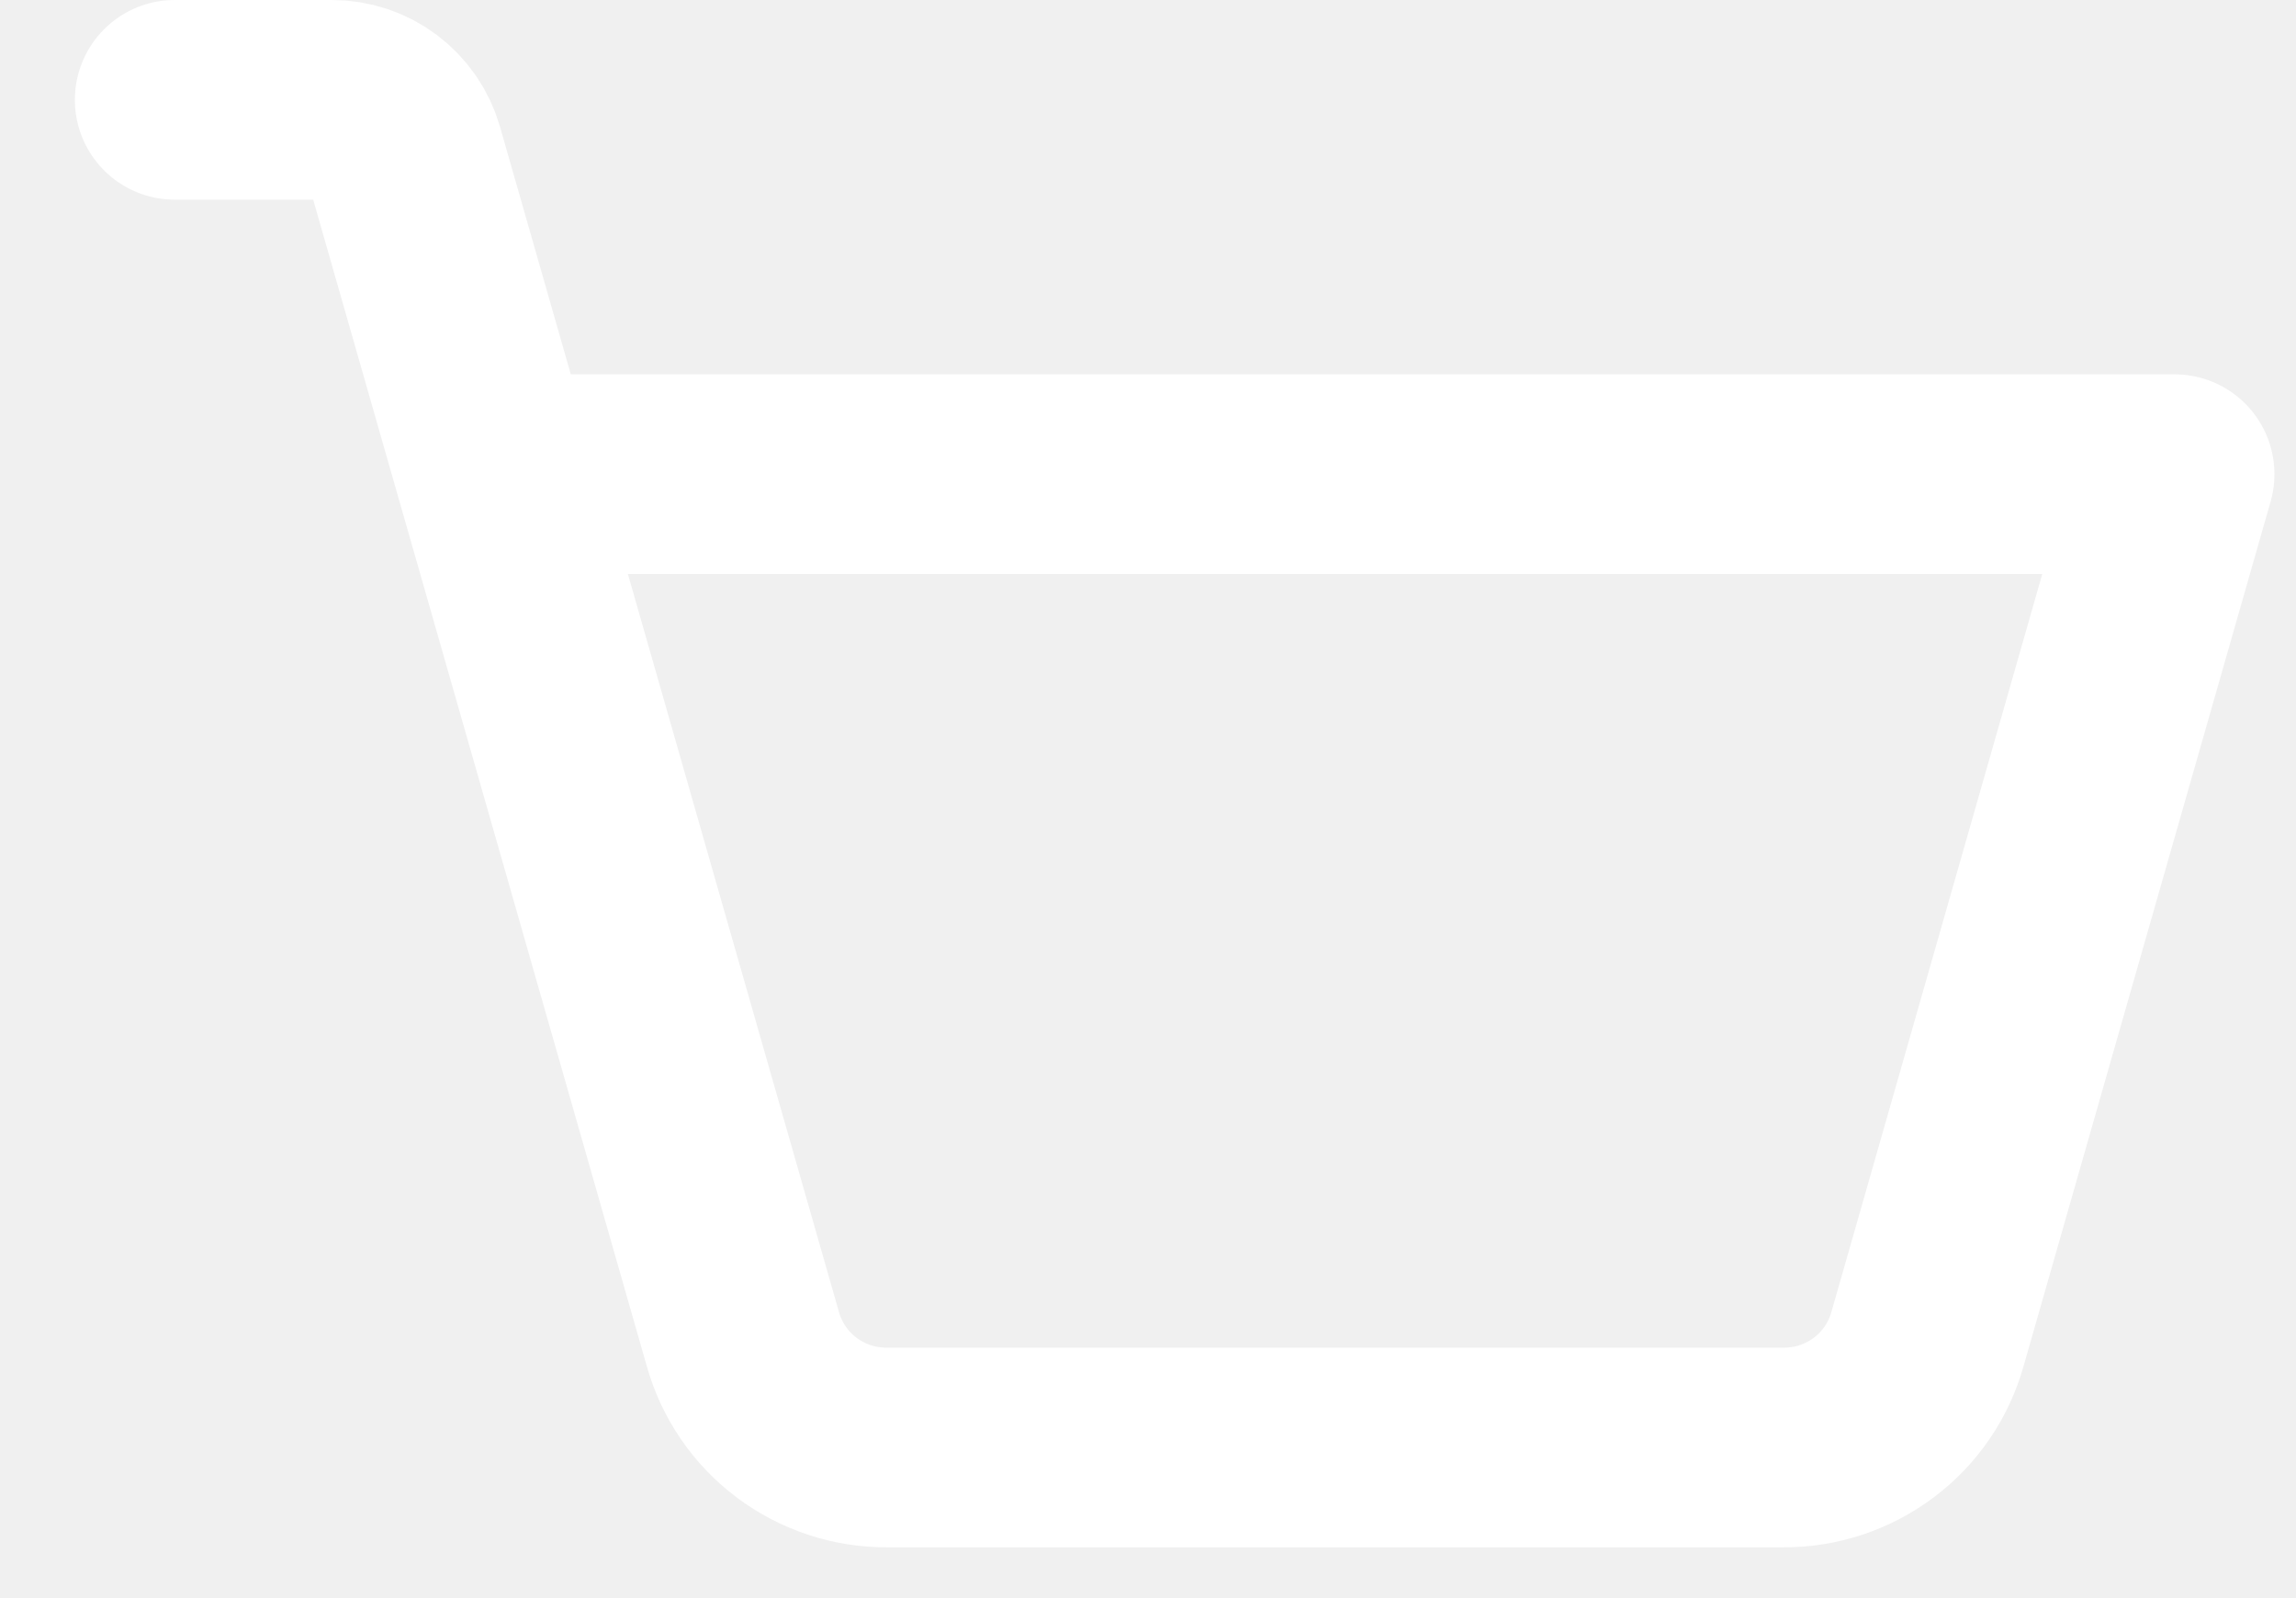
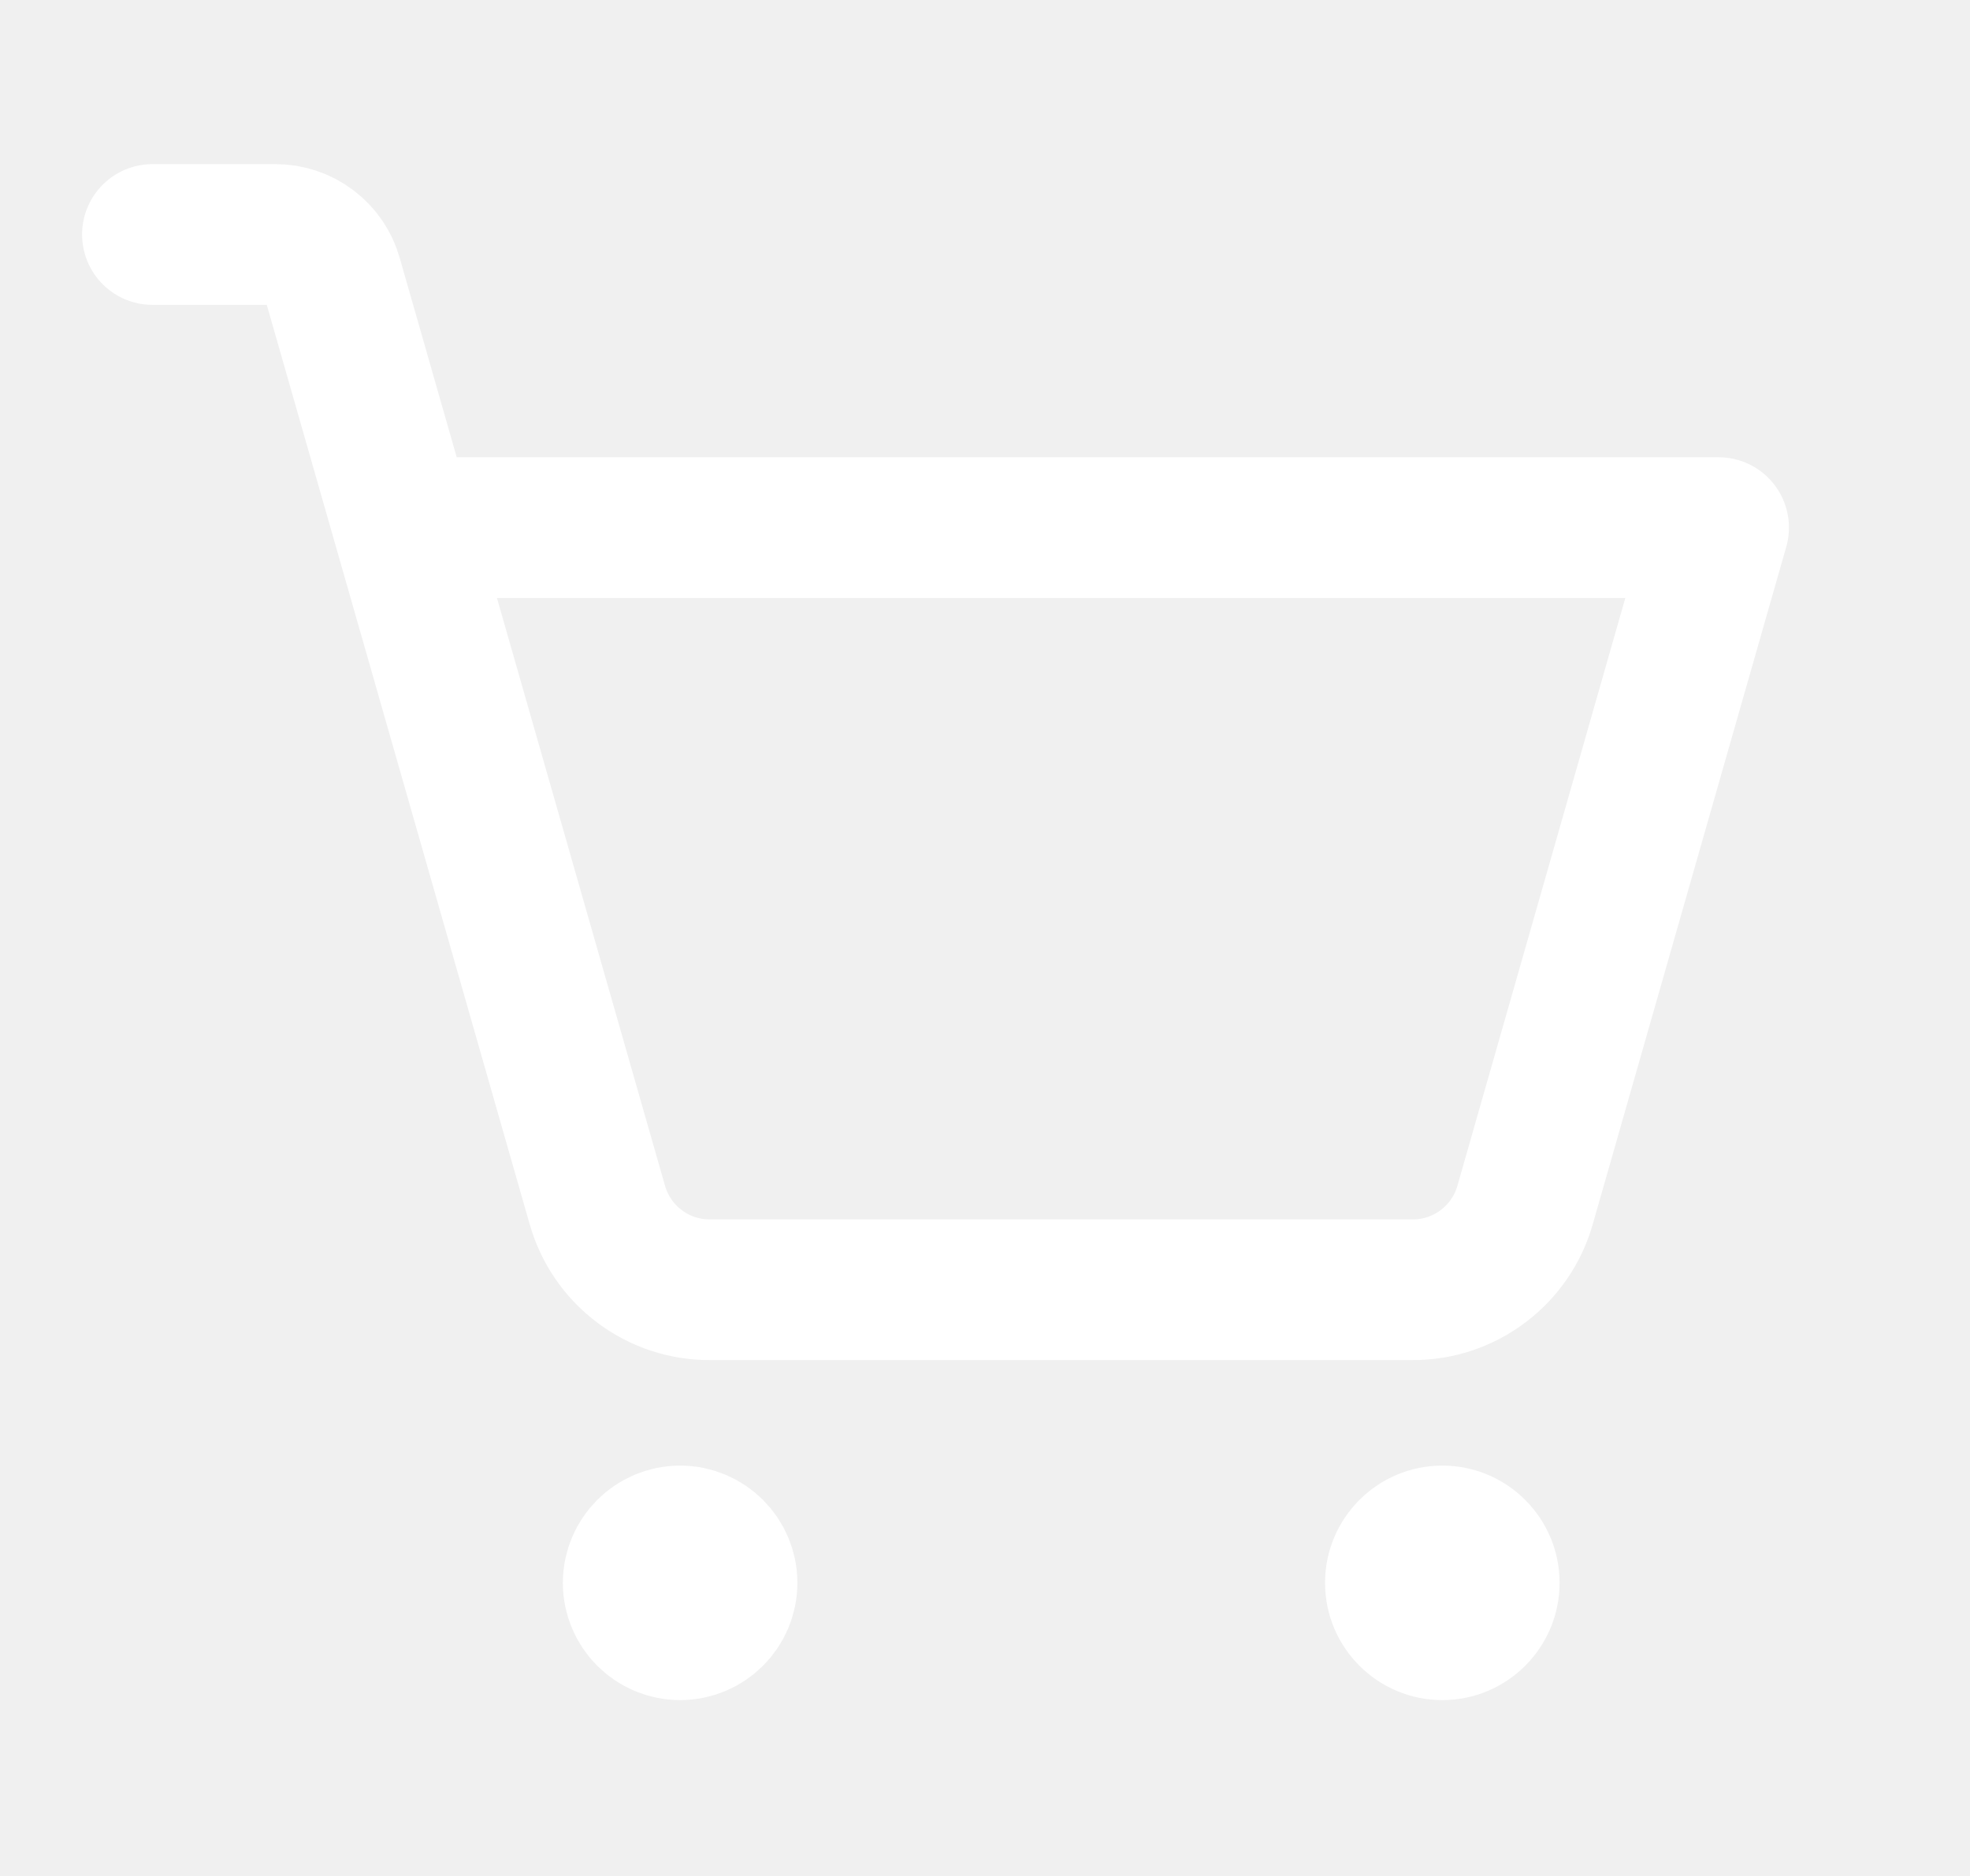
- <svg xmlns="http://www.w3.org/2000/svg" width="23" height="16" viewBox="0 0 23 16" fill="none">
-   <path d="M4.966 4.75H21.784L19.309 13.412C19.221 13.727 19.032 14.004 18.771 14.2C18.51 14.396 18.192 14.502 17.866 14.5H8.884C8.558 14.502 8.24 14.396 7.979 14.2C7.718 14.004 7.529 13.727 7.441 13.412L4.047 1.544C4.002 1.387 3.907 1.249 3.777 1.151C3.647 1.053 3.488 1 3.325 1H1.75" stroke="white" stroke-width="2" stroke-linecap="round" stroke-linejoin="round" />
+ <svg xmlns="http://www.w3.org/2000/svg" width="21" height="20" viewBox="0 0 21 20" fill="none">
+   <path d="M7.75 16.875C7.75 17.151 7.526 17.375 7.25 17.375C6.974 17.375 6.75 17.151 6.75 16.875C6.75 16.599 6.974 16.375 7.25 16.375C7.526 16.375 7.75 16.599 7.75 16.875Z" fill="white" stroke="white" stroke-width="1.5" />
+   <path d="M15.375 18.125C16.065 18.125 16.625 17.565 16.625 16.875C16.625 16.185 16.065 15.625 15.375 15.625C14.685 15.625 14.125 16.185 14.125 16.875C14.125 17.565 14.685 18.125 15.375 18.125Z" fill="white" />
+   <path d="M4.305 5.625H18.32L16.258 12.844C16.184 13.106 16.027 13.336 15.809 13.5C15.592 13.664 15.327 13.752 15.055 13.75H7.57C7.298 13.752 7.033 13.664 6.816 13.5C6.598 13.336 6.441 13.106 6.367 12.844L3.539 2.953C3.502 2.822 3.423 2.708 3.314 2.626C3.206 2.544 3.073 2.5 2.938 2.5H1.625" stroke="white" stroke-width="1.5" stroke-linecap="round" stroke-linejoin="round" />
</svg>
